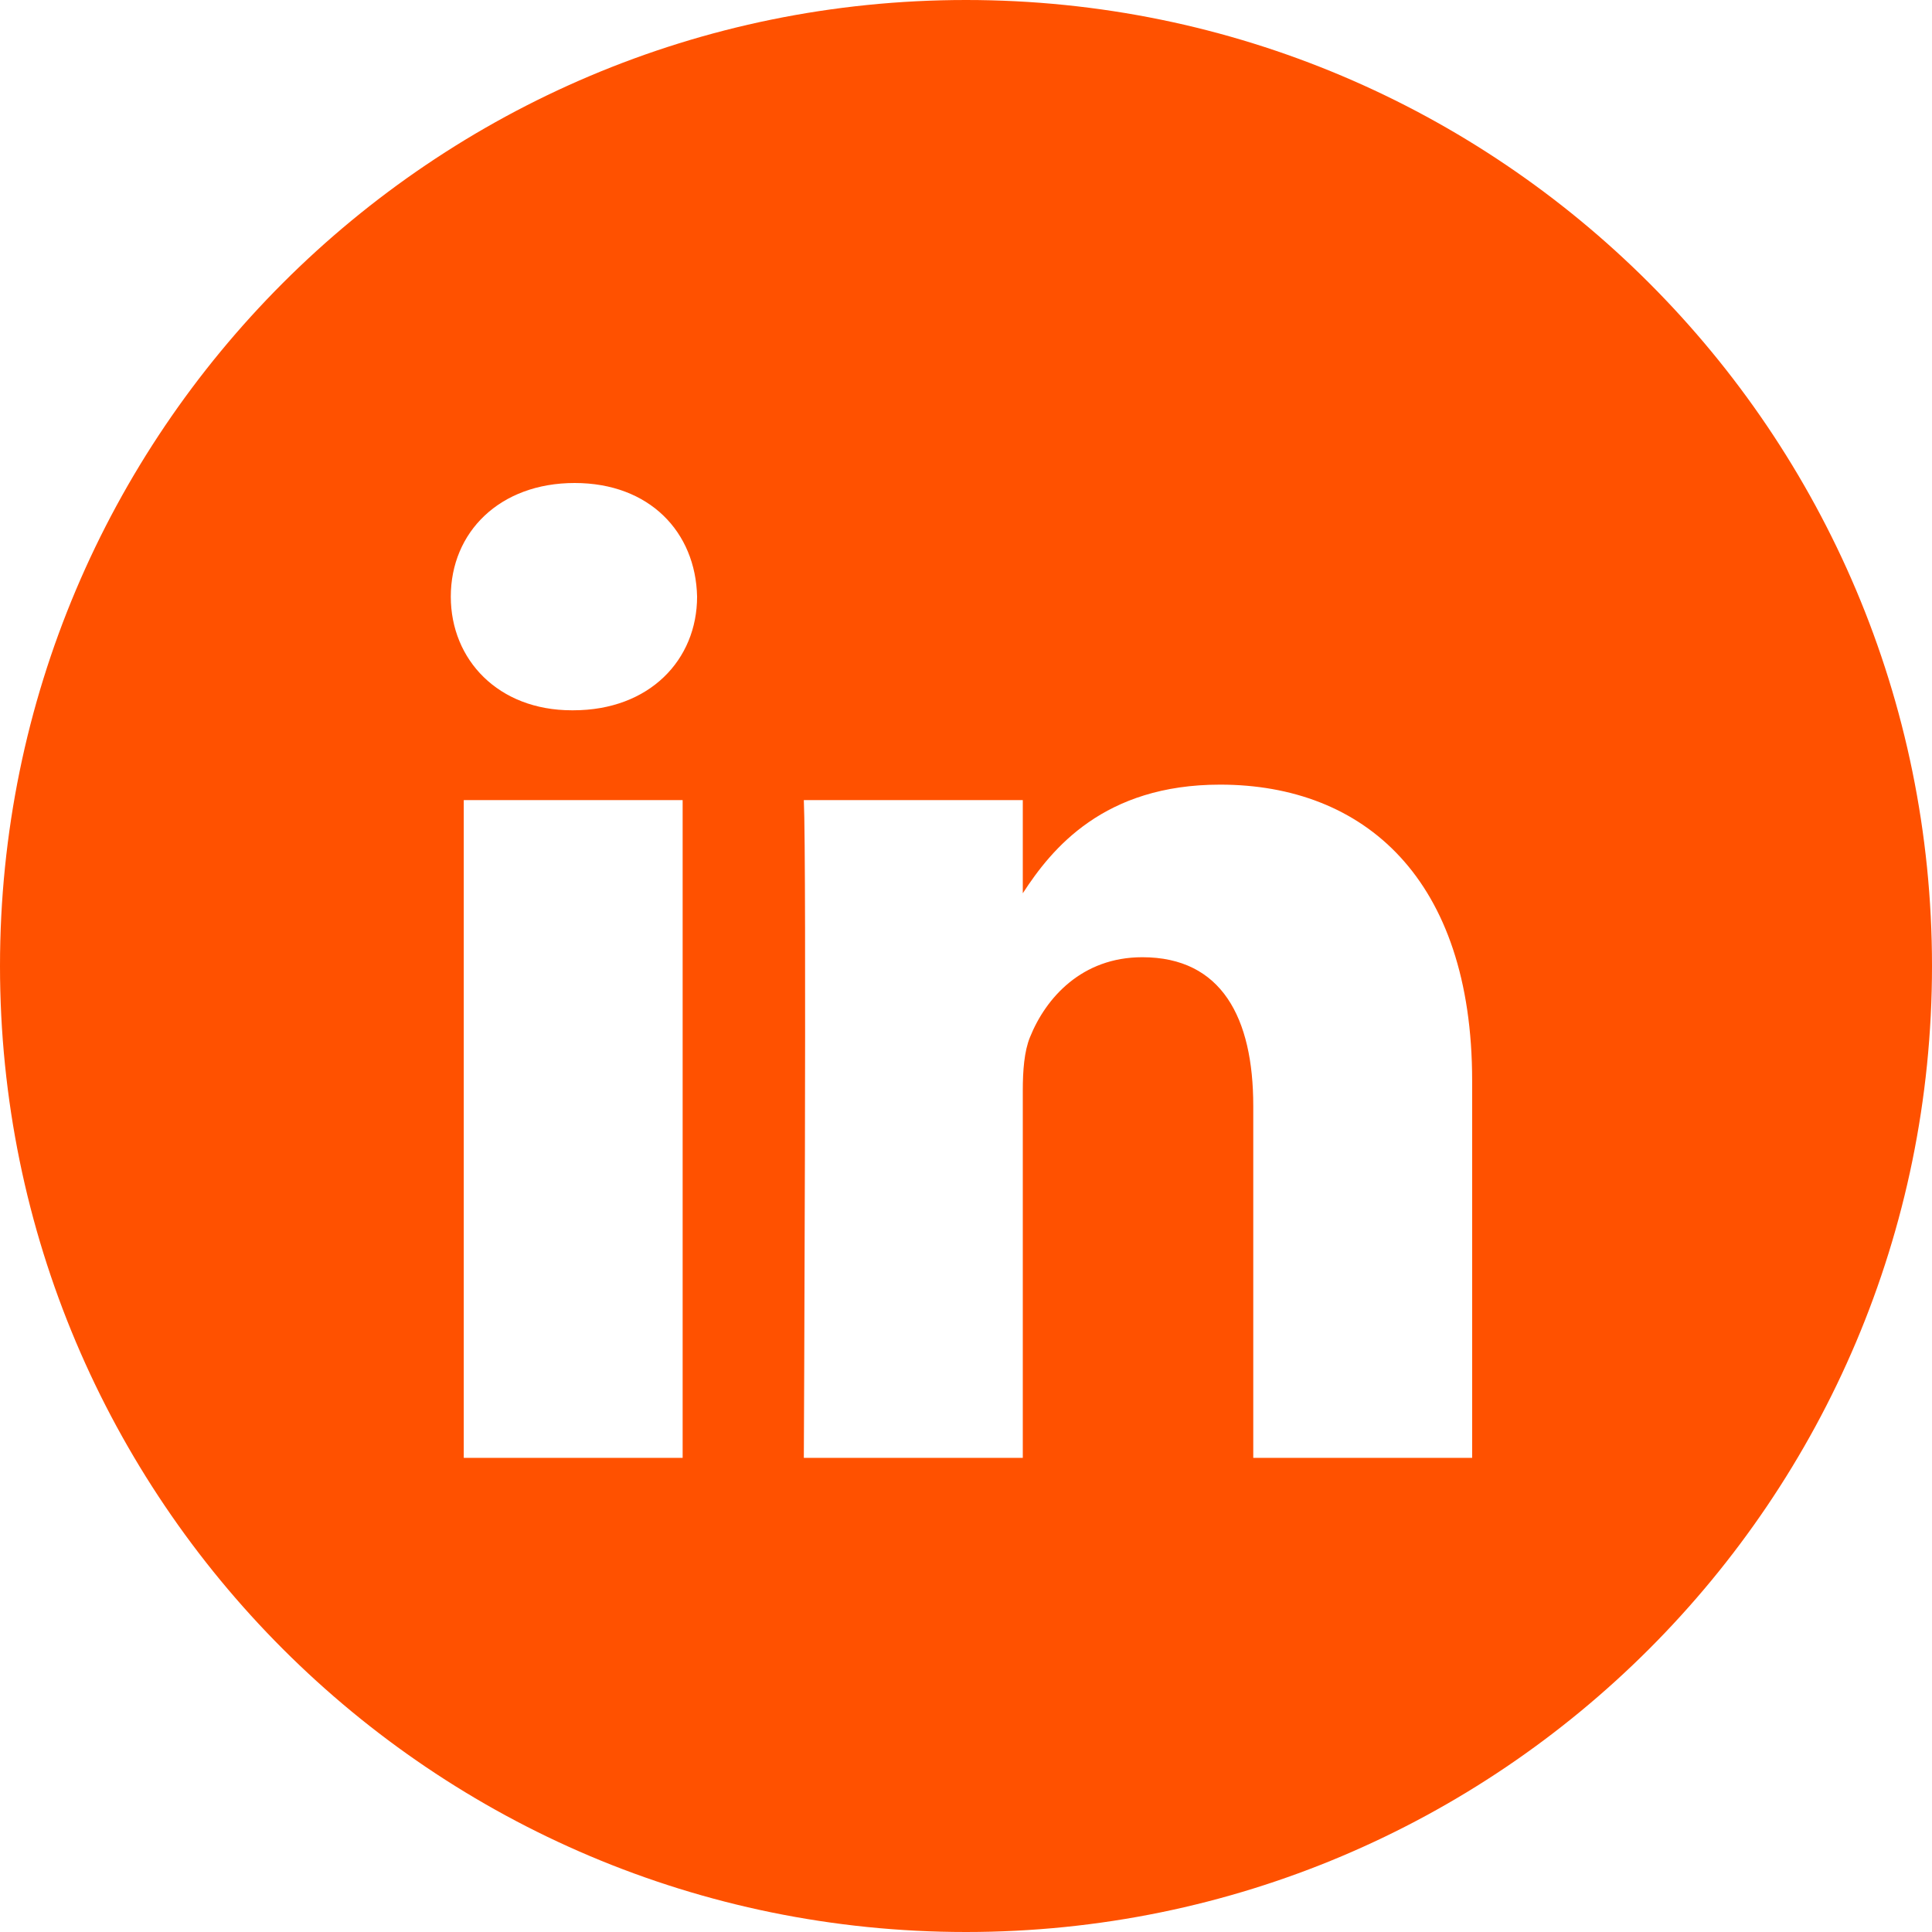
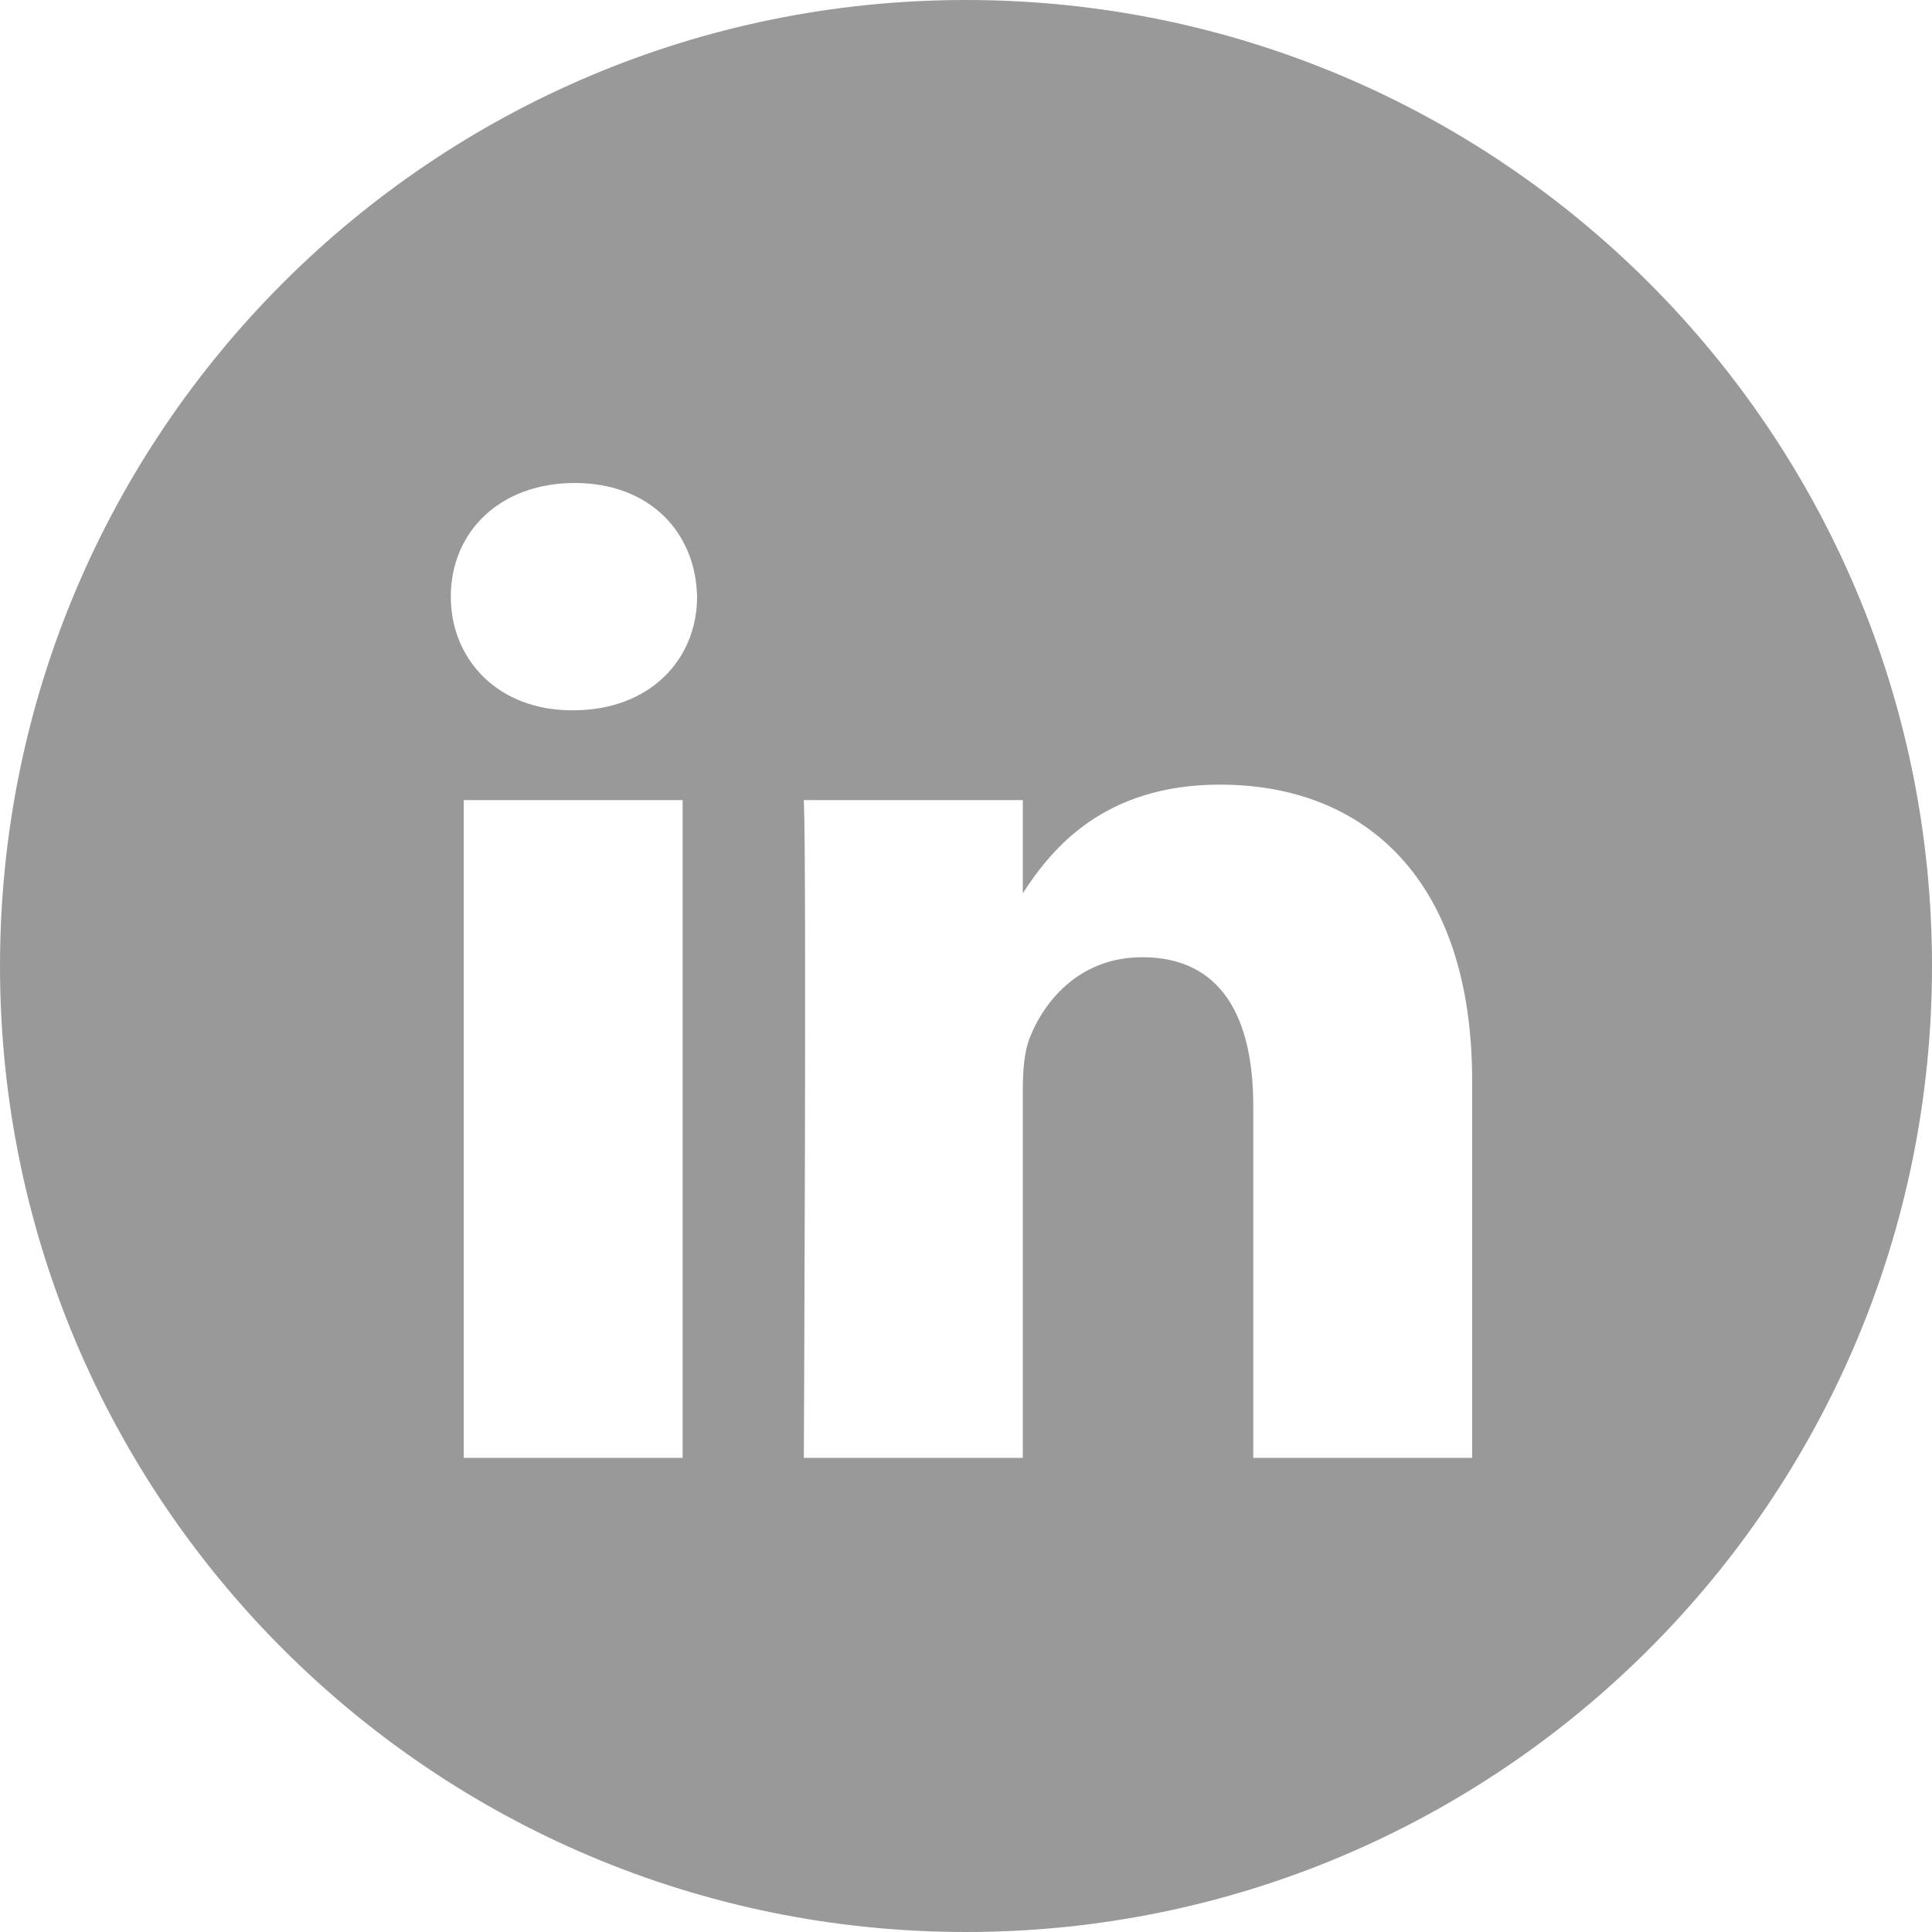
<svg xmlns="http://www.w3.org/2000/svg" width="48" height="48" viewBox="0 0 48 48" fill="none">
-   <path fill-rule="evenodd" clip-rule="evenodd" d="M24 0C10.745 0 0 10.745 0 24C0 37.255 10.745 48 24 48C37.255 48 48 37.255 48 24C48 10.745 37.255 0 24 0ZM11.522 19.878H16.96V36.22H11.522V19.878ZM17.319 14.823C17.284 13.22 16.138 12 14.277 12C12.416 12 11.2 13.22 11.2 14.823C11.2 16.392 12.38 17.647 14.206 17.647H14.241C16.138 17.647 17.319 16.392 17.319 14.823ZM30.313 19.494C33.892 19.494 36.575 21.83 36.575 26.85L36.575 36.22H31.137V27.477C31.137 25.281 30.349 23.782 28.381 23.782C26.878 23.782 25.983 24.792 25.59 25.768C25.446 26.118 25.411 26.605 25.411 27.093V36.22H19.971C19.971 36.22 20.043 21.412 19.971 19.878H25.411V22.193C26.133 21.08 27.425 19.494 30.313 19.494Z" fill="#ff5100" id="id_101" />
+   <path fill-rule="evenodd" clip-rule="evenodd" d="M24 0C10.745 0 0 10.745 0 24C0 37.255 10.745 48 24 48C37.255 48 48 37.255 48 24C48 10.745 37.255 0 24 0ZM11.522 19.878H16.96V36.22H11.522V19.878ZM17.319 14.823C17.284 13.22 16.138 12 14.277 12C12.416 12 11.2 13.22 11.2 14.823C11.2 16.392 12.38 17.647 14.206 17.647H14.241C16.138 17.647 17.319 16.392 17.319 14.823ZM30.313 19.494C33.892 19.494 36.575 21.83 36.575 26.85L36.575 36.22H31.137V27.477C31.137 25.281 30.349 23.782 28.381 23.782C26.878 23.782 25.983 24.792 25.59 25.768C25.446 26.118 25.411 26.605 25.411 27.093V36.22H19.971C19.971 36.22 20.043 21.412 19.971 19.878H25.411V22.193C26.133 21.08 27.425 19.494 30.313 19.494Z" fill="#999" id="id_101" />
</svg>
